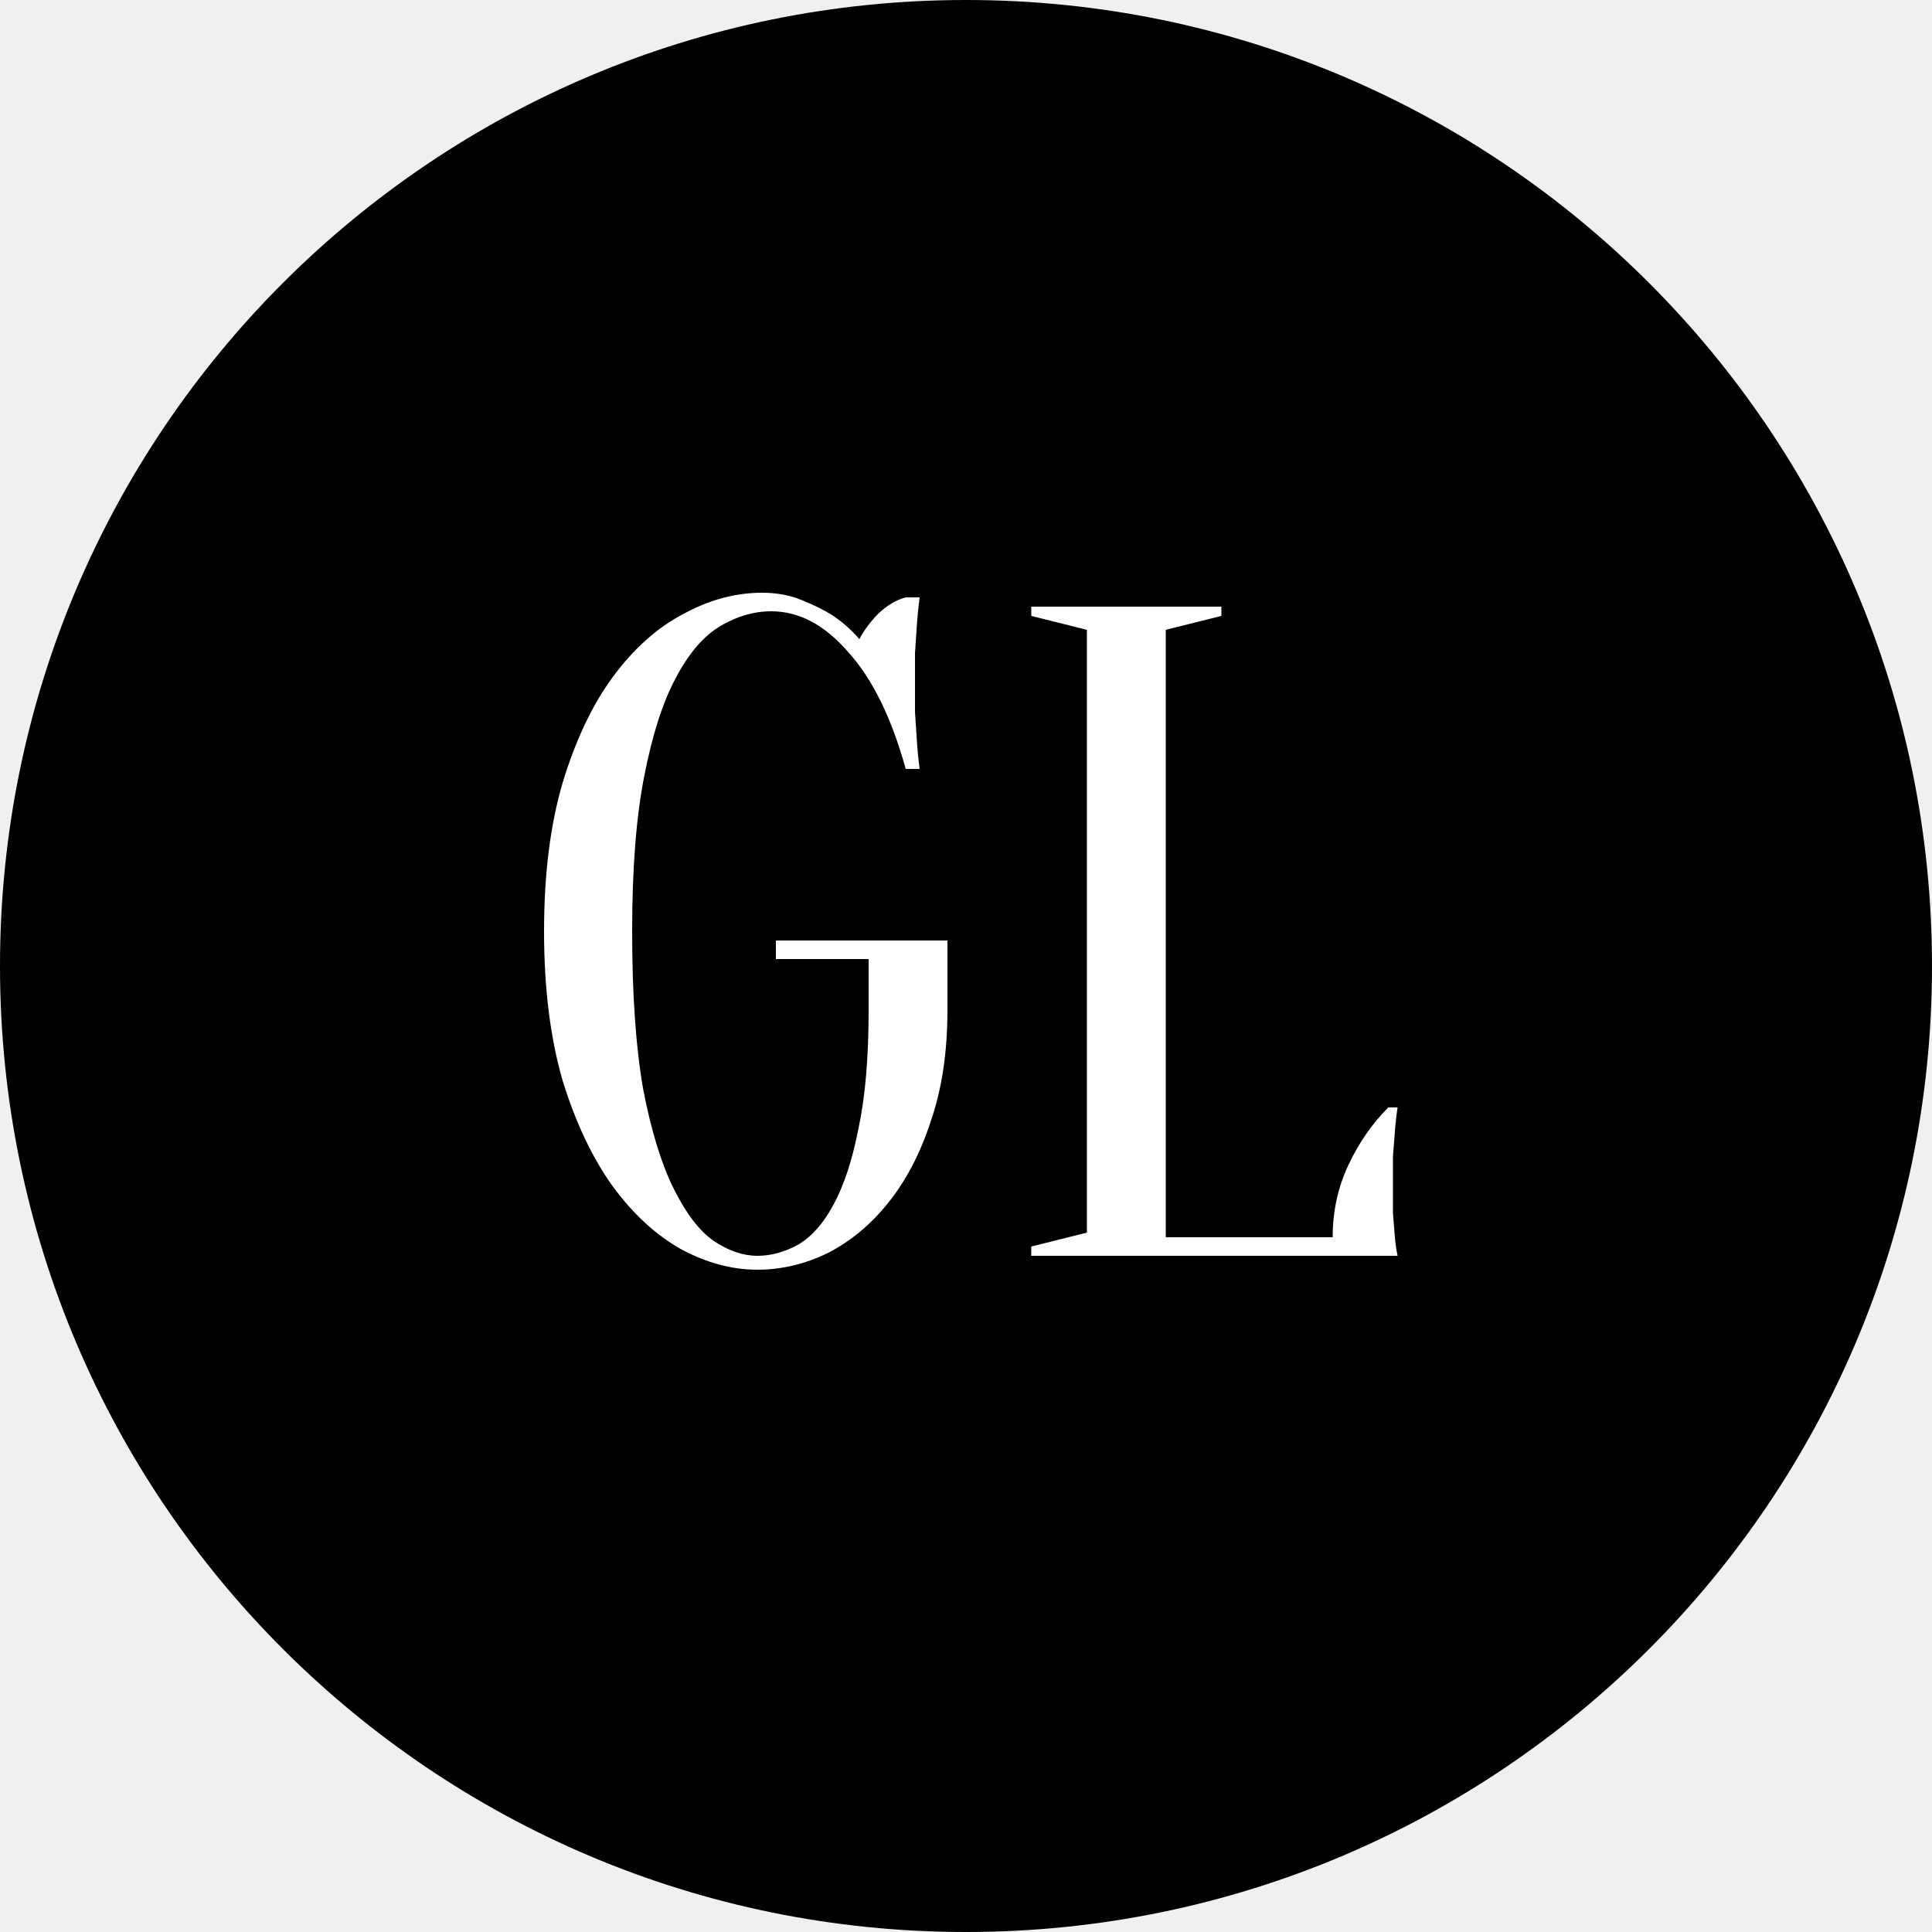
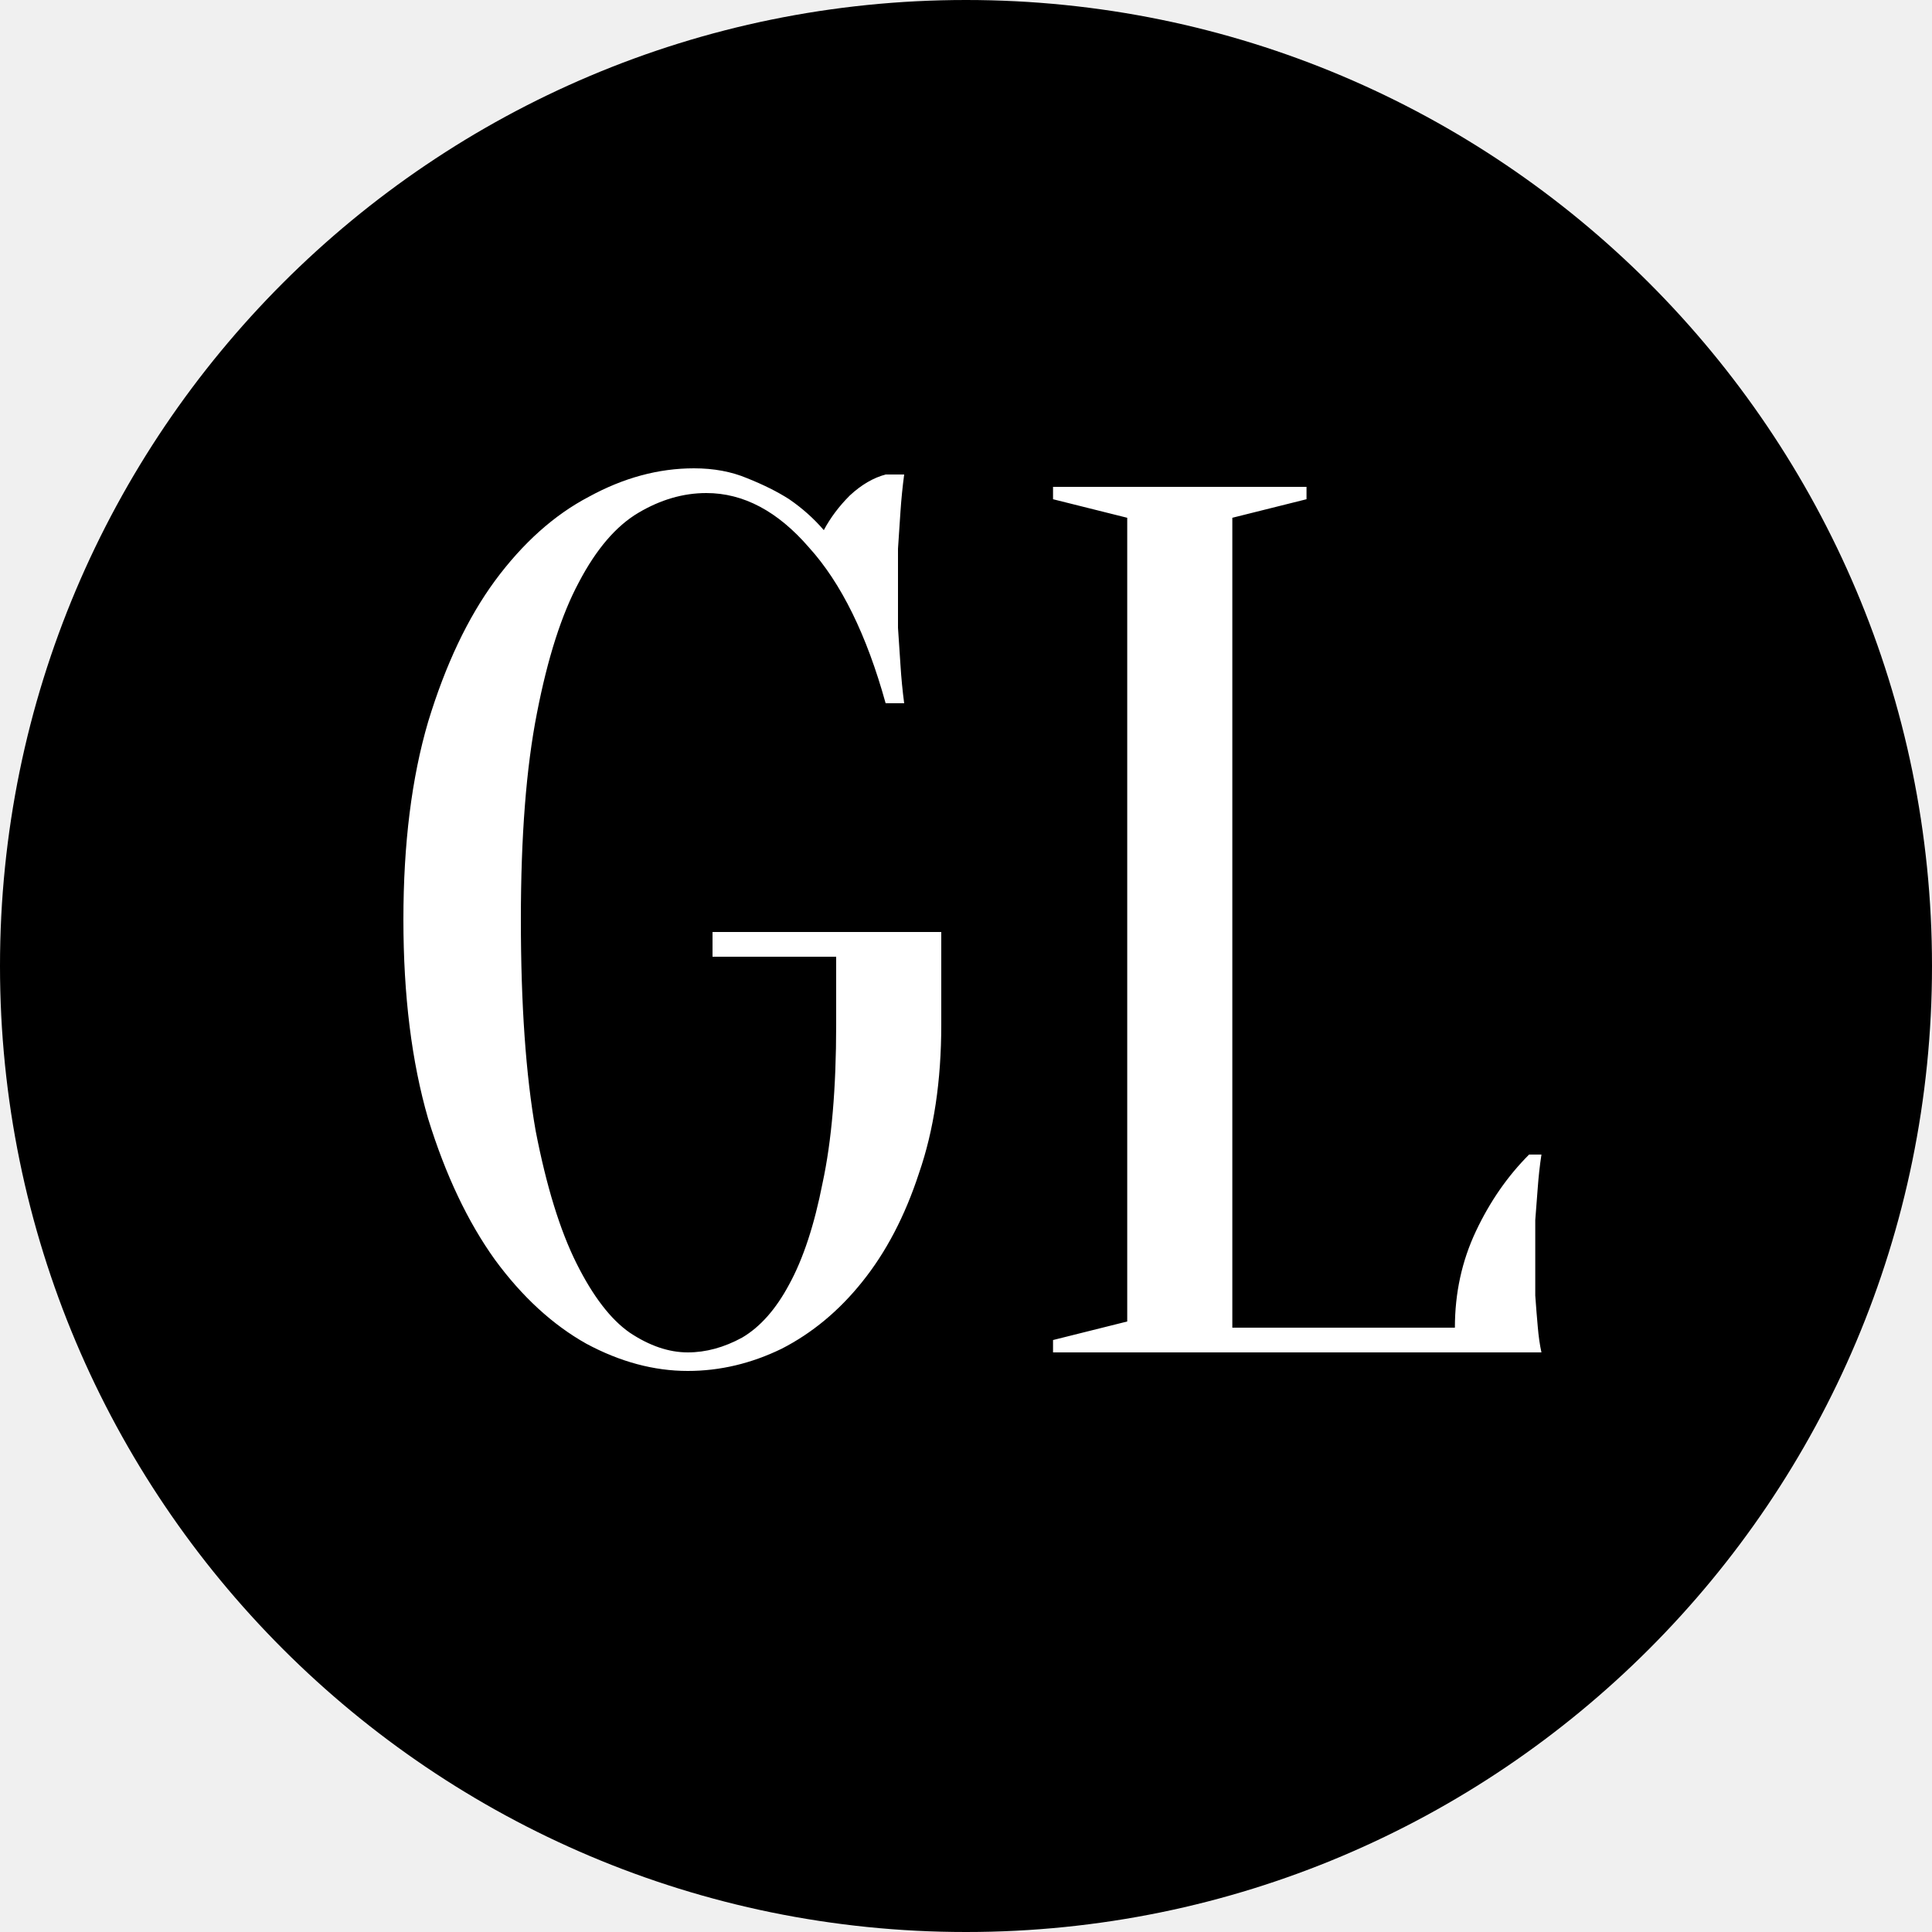
<svg xmlns="http://www.w3.org/2000/svg" width="100" height="100" viewBox="0 0 100 100" fill="none">
  <circle cx="50" cy="50" r="50" fill="black" />
-   <path d="M44.96 49.64H40.16V48.68H49.04V52.28C49.04 54.456 48.752 56.376 48.176 58.04C47.632 59.704 46.896 61.112 45.968 62.264C45.072 63.384 44.032 64.248 42.848 64.856C41.664 65.432 40.448 65.72 39.2 65.72C37.888 65.72 36.576 65.368 35.264 64.664C33.952 63.928 32.768 62.84 31.712 61.4C30.656 59.928 29.792 58.104 29.12 55.928C28.48 53.72 28.16 51.144 28.16 48.2C28.16 45.256 28.48 42.696 29.12 40.52C29.792 38.312 30.656 36.488 31.712 35.048C32.8 33.576 34.016 32.488 35.36 31.784C36.704 31.048 38.064 30.68 39.44 30.68C40.208 30.68 40.896 30.808 41.504 31.064C42.144 31.32 42.688 31.592 43.136 31.88C43.648 32.232 44.096 32.632 44.48 33.08C44.736 32.6 45.072 32.152 45.488 31.736C45.936 31.32 46.4 31.048 46.88 30.92H47.6C47.536 31.4 47.488 31.88 47.456 32.36C47.424 32.808 47.392 33.288 47.36 33.8C47.36 34.28 47.36 34.76 47.36 35.24C47.36 35.784 47.36 36.328 47.36 36.872C47.392 37.384 47.424 37.864 47.456 38.312C47.488 38.824 47.536 39.32 47.6 39.8H46.88C46.144 37.144 45.152 35.128 43.904 33.752C42.688 32.344 41.36 31.64 39.92 31.64C39.024 31.64 38.144 31.896 37.28 32.408C36.416 32.92 35.648 33.816 34.976 35.096C34.304 36.344 33.76 38.04 33.344 40.184C32.928 42.296 32.72 44.968 32.72 48.2C32.72 51.496 32.912 54.232 33.296 56.408C33.712 58.552 34.24 60.264 34.88 61.544C35.52 62.824 36.208 63.72 36.944 64.232C37.712 64.744 38.464 65 39.2 65C39.904 65 40.608 64.808 41.312 64.424C42.016 64.008 42.624 63.32 43.136 62.36C43.68 61.368 44.112 60.056 44.432 58.424C44.784 56.792 44.96 54.744 44.96 52.28V49.64ZM60.339 64.04H68.979C68.979 62.696 69.251 61.448 69.795 60.296C70.339 59.144 71.027 58.152 71.859 57.32H72.339C72.275 57.736 72.227 58.168 72.195 58.616C72.163 59 72.131 59.416 72.099 59.864C72.099 60.312 72.099 60.744 72.099 61.16C72.099 61.768 72.099 62.312 72.099 62.792C72.131 63.24 72.163 63.64 72.195 63.992C72.227 64.376 72.275 64.712 72.339 65H53.379V64.52L56.259 63.8V32.6L53.379 31.88V31.4H63.219V31.88L60.339 32.6V64.04Z" fill="white" />
+   <path d="M43.28 49.52H36.88V48.24H48.72V53.04C48.72 55.941 48.336 58.501 47.568 60.72C46.843 62.939 45.861 64.816 44.624 66.352C43.429 67.845 42.043 68.997 40.464 69.808C38.885 70.576 37.264 70.96 35.6 70.96C33.851 70.96 32.101 70.491 30.352 69.552C28.603 68.571 27.024 67.12 25.616 65.2C24.208 63.237 23.056 60.805 22.16 57.904C21.307 54.96 20.88 51.525 20.88 47.6C20.88 43.675 21.307 40.261 22.16 37.36C23.056 34.416 24.208 31.984 25.616 30.064C27.067 28.101 28.688 26.651 30.48 25.712C32.272 24.731 34.085 24.24 35.92 24.24C36.944 24.24 37.861 24.411 38.672 24.752C39.525 25.093 40.251 25.456 40.848 25.84C41.531 26.309 42.128 26.843 42.64 27.44C42.981 26.8 43.429 26.203 43.984 25.648C44.581 25.093 45.2 24.731 45.84 24.56H46.8C46.715 25.2 46.651 25.84 46.608 26.48C46.565 27.077 46.523 27.717 46.48 28.4C46.48 29.04 46.48 29.68 46.48 30.32C46.48 31.045 46.48 31.771 46.48 32.496C46.523 33.179 46.565 33.819 46.608 34.416C46.651 35.099 46.715 35.76 46.8 36.4H45.84C44.859 32.859 43.536 30.171 41.872 28.336C40.251 26.459 38.48 25.52 36.56 25.52C35.365 25.52 34.192 25.861 33.04 26.544C31.888 27.227 30.864 28.421 29.968 30.128C29.072 31.792 28.347 34.053 27.792 36.912C27.237 39.728 26.96 43.291 26.96 47.6C26.96 51.995 27.216 55.643 27.728 58.544C28.283 61.403 28.987 63.685 29.84 65.392C30.693 67.099 31.611 68.293 32.592 68.976C33.616 69.659 34.619 70 35.6 70C36.539 70 37.477 69.744 38.416 69.232C39.355 68.677 40.165 67.76 40.848 66.48C41.573 65.157 42.149 63.408 42.576 61.232C43.045 59.056 43.28 56.325 43.28 53.04V49.52ZM63.785 68.72H75.305C75.305 66.928 75.668 65.264 76.393 63.728C77.118 62.192 78.036 60.869 79.145 59.76H79.785C79.7 60.315 79.636 60.891 79.593 61.488C79.55 62 79.508 62.555 79.465 63.152C79.465 63.749 79.465 64.325 79.465 64.88C79.465 65.691 79.465 66.416 79.465 67.056C79.508 67.653 79.55 68.187 79.593 68.656C79.636 69.168 79.7 69.616 79.785 70H54.505V69.36L58.345 68.4V26.8L54.505 25.84V25.2H67.625V25.84L63.785 26.8V68.72Z" fill="white" />
</svg>
